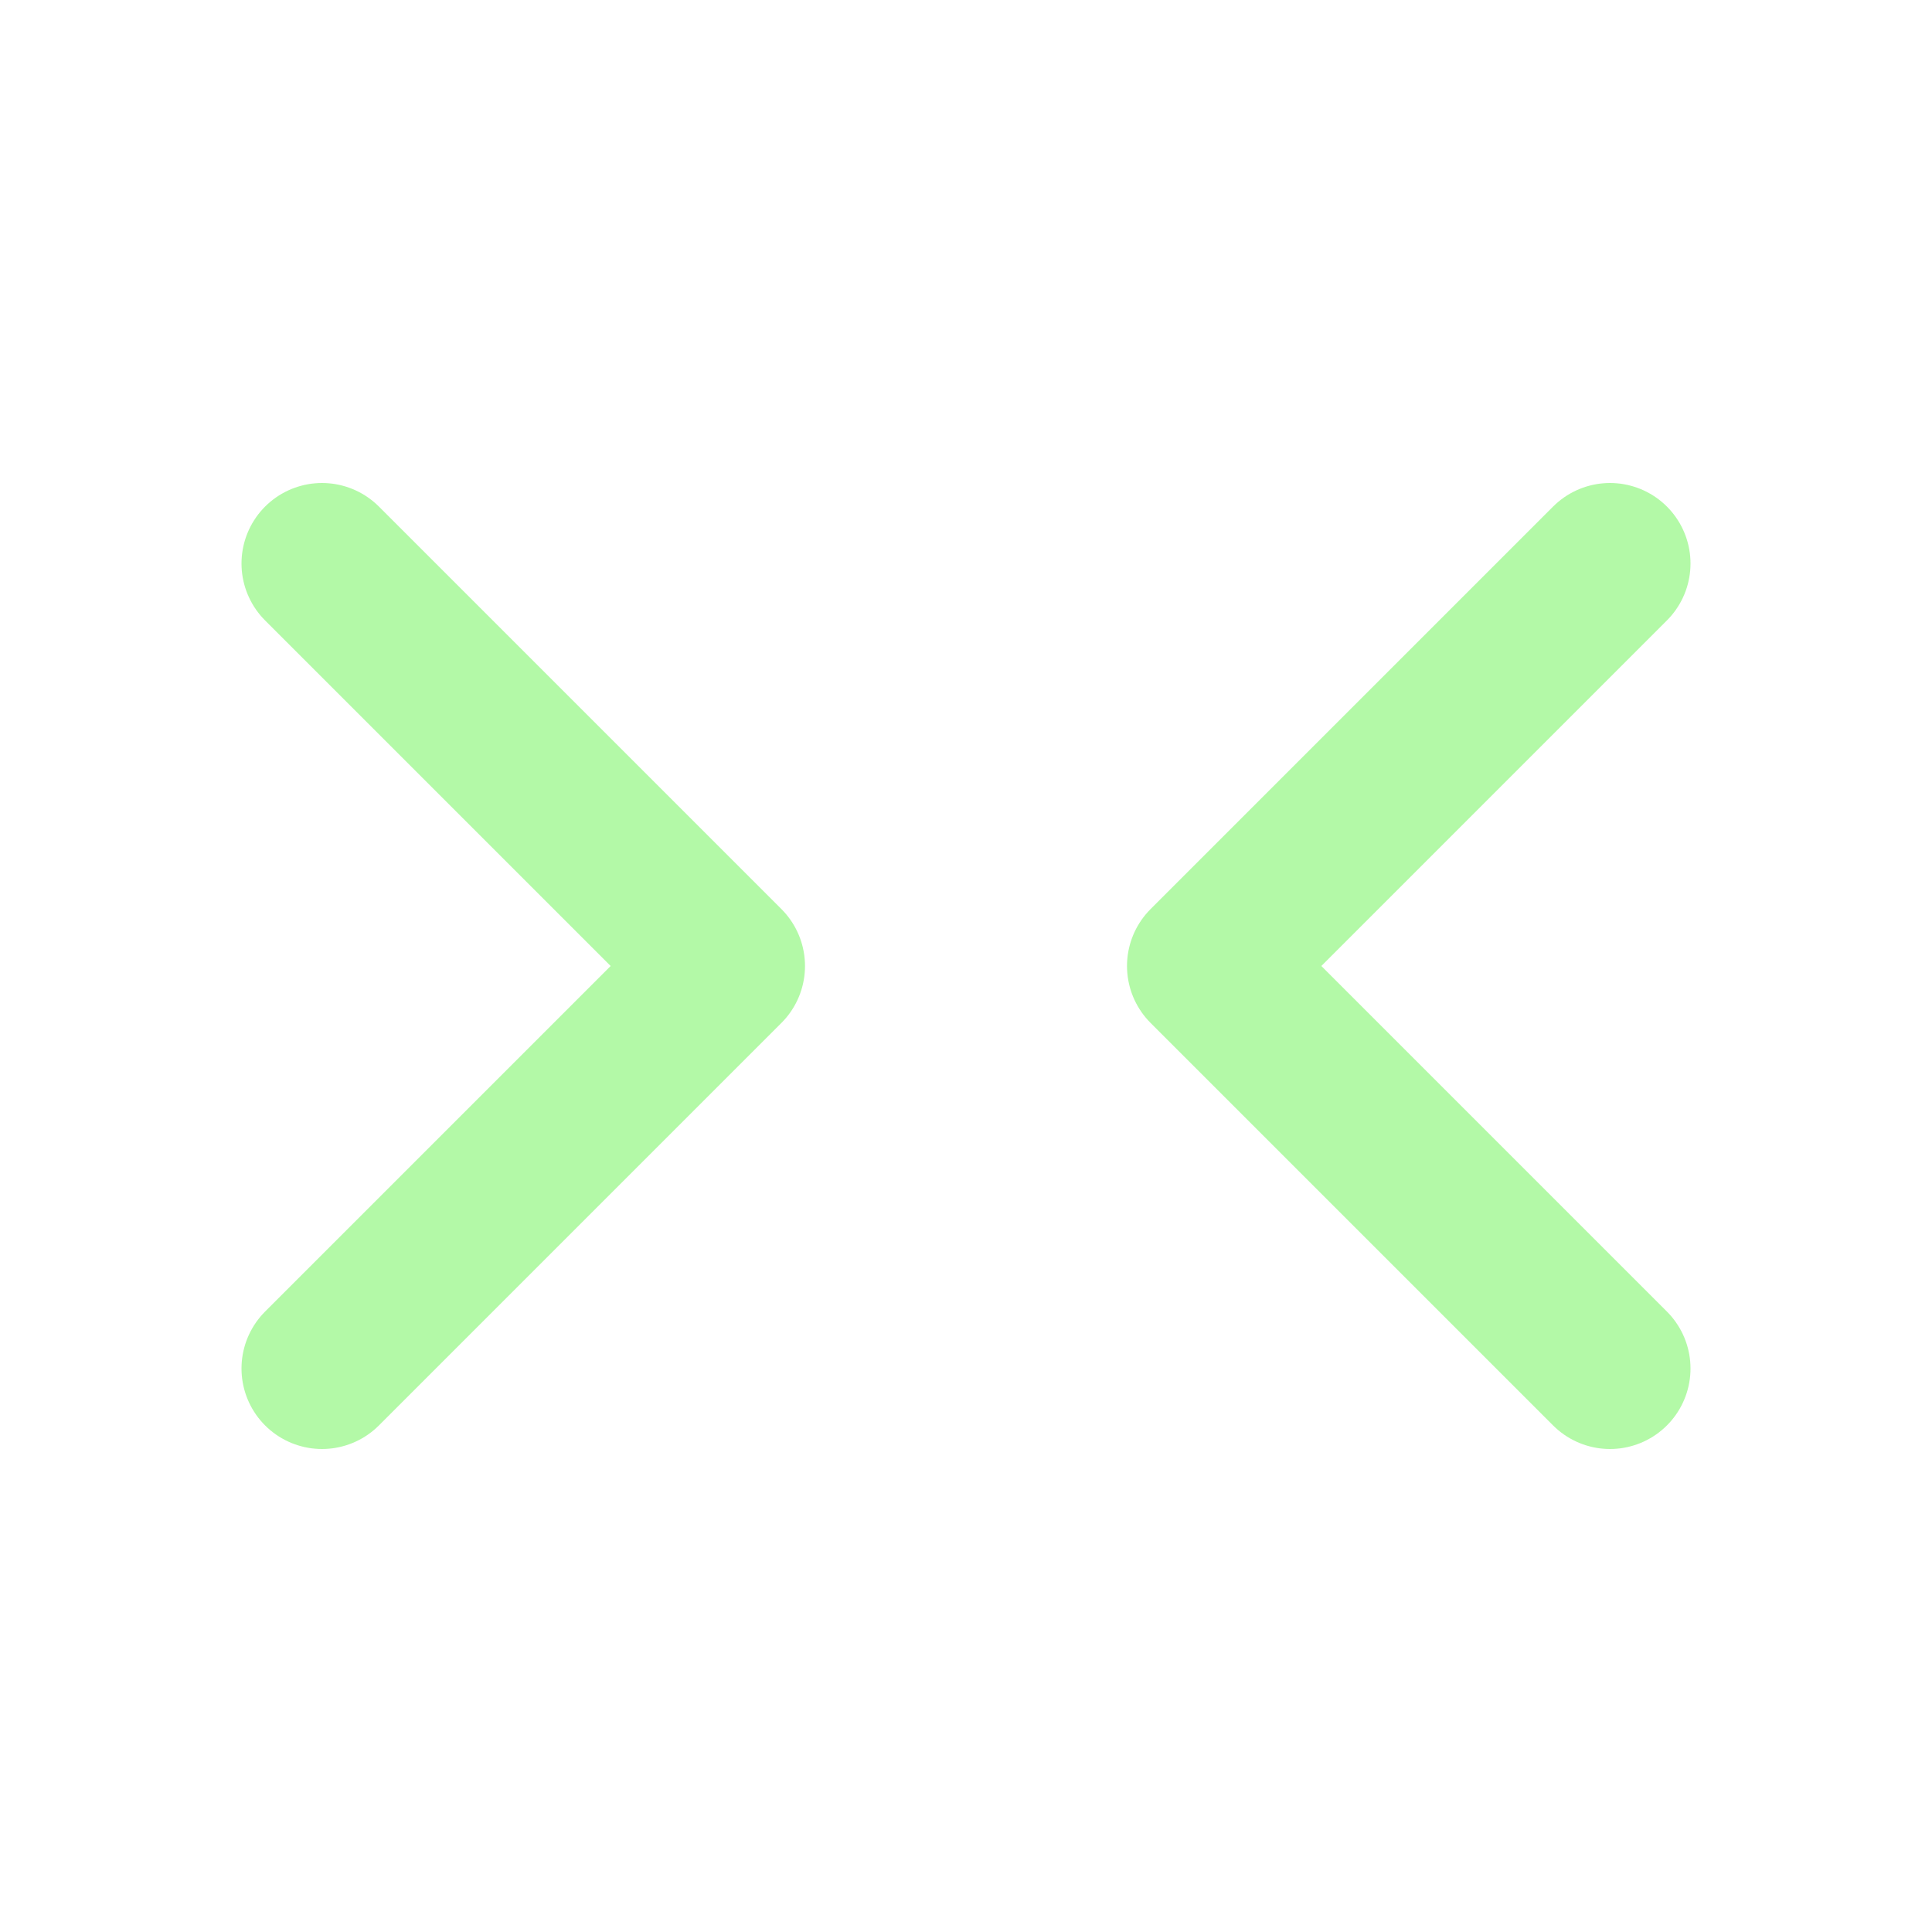
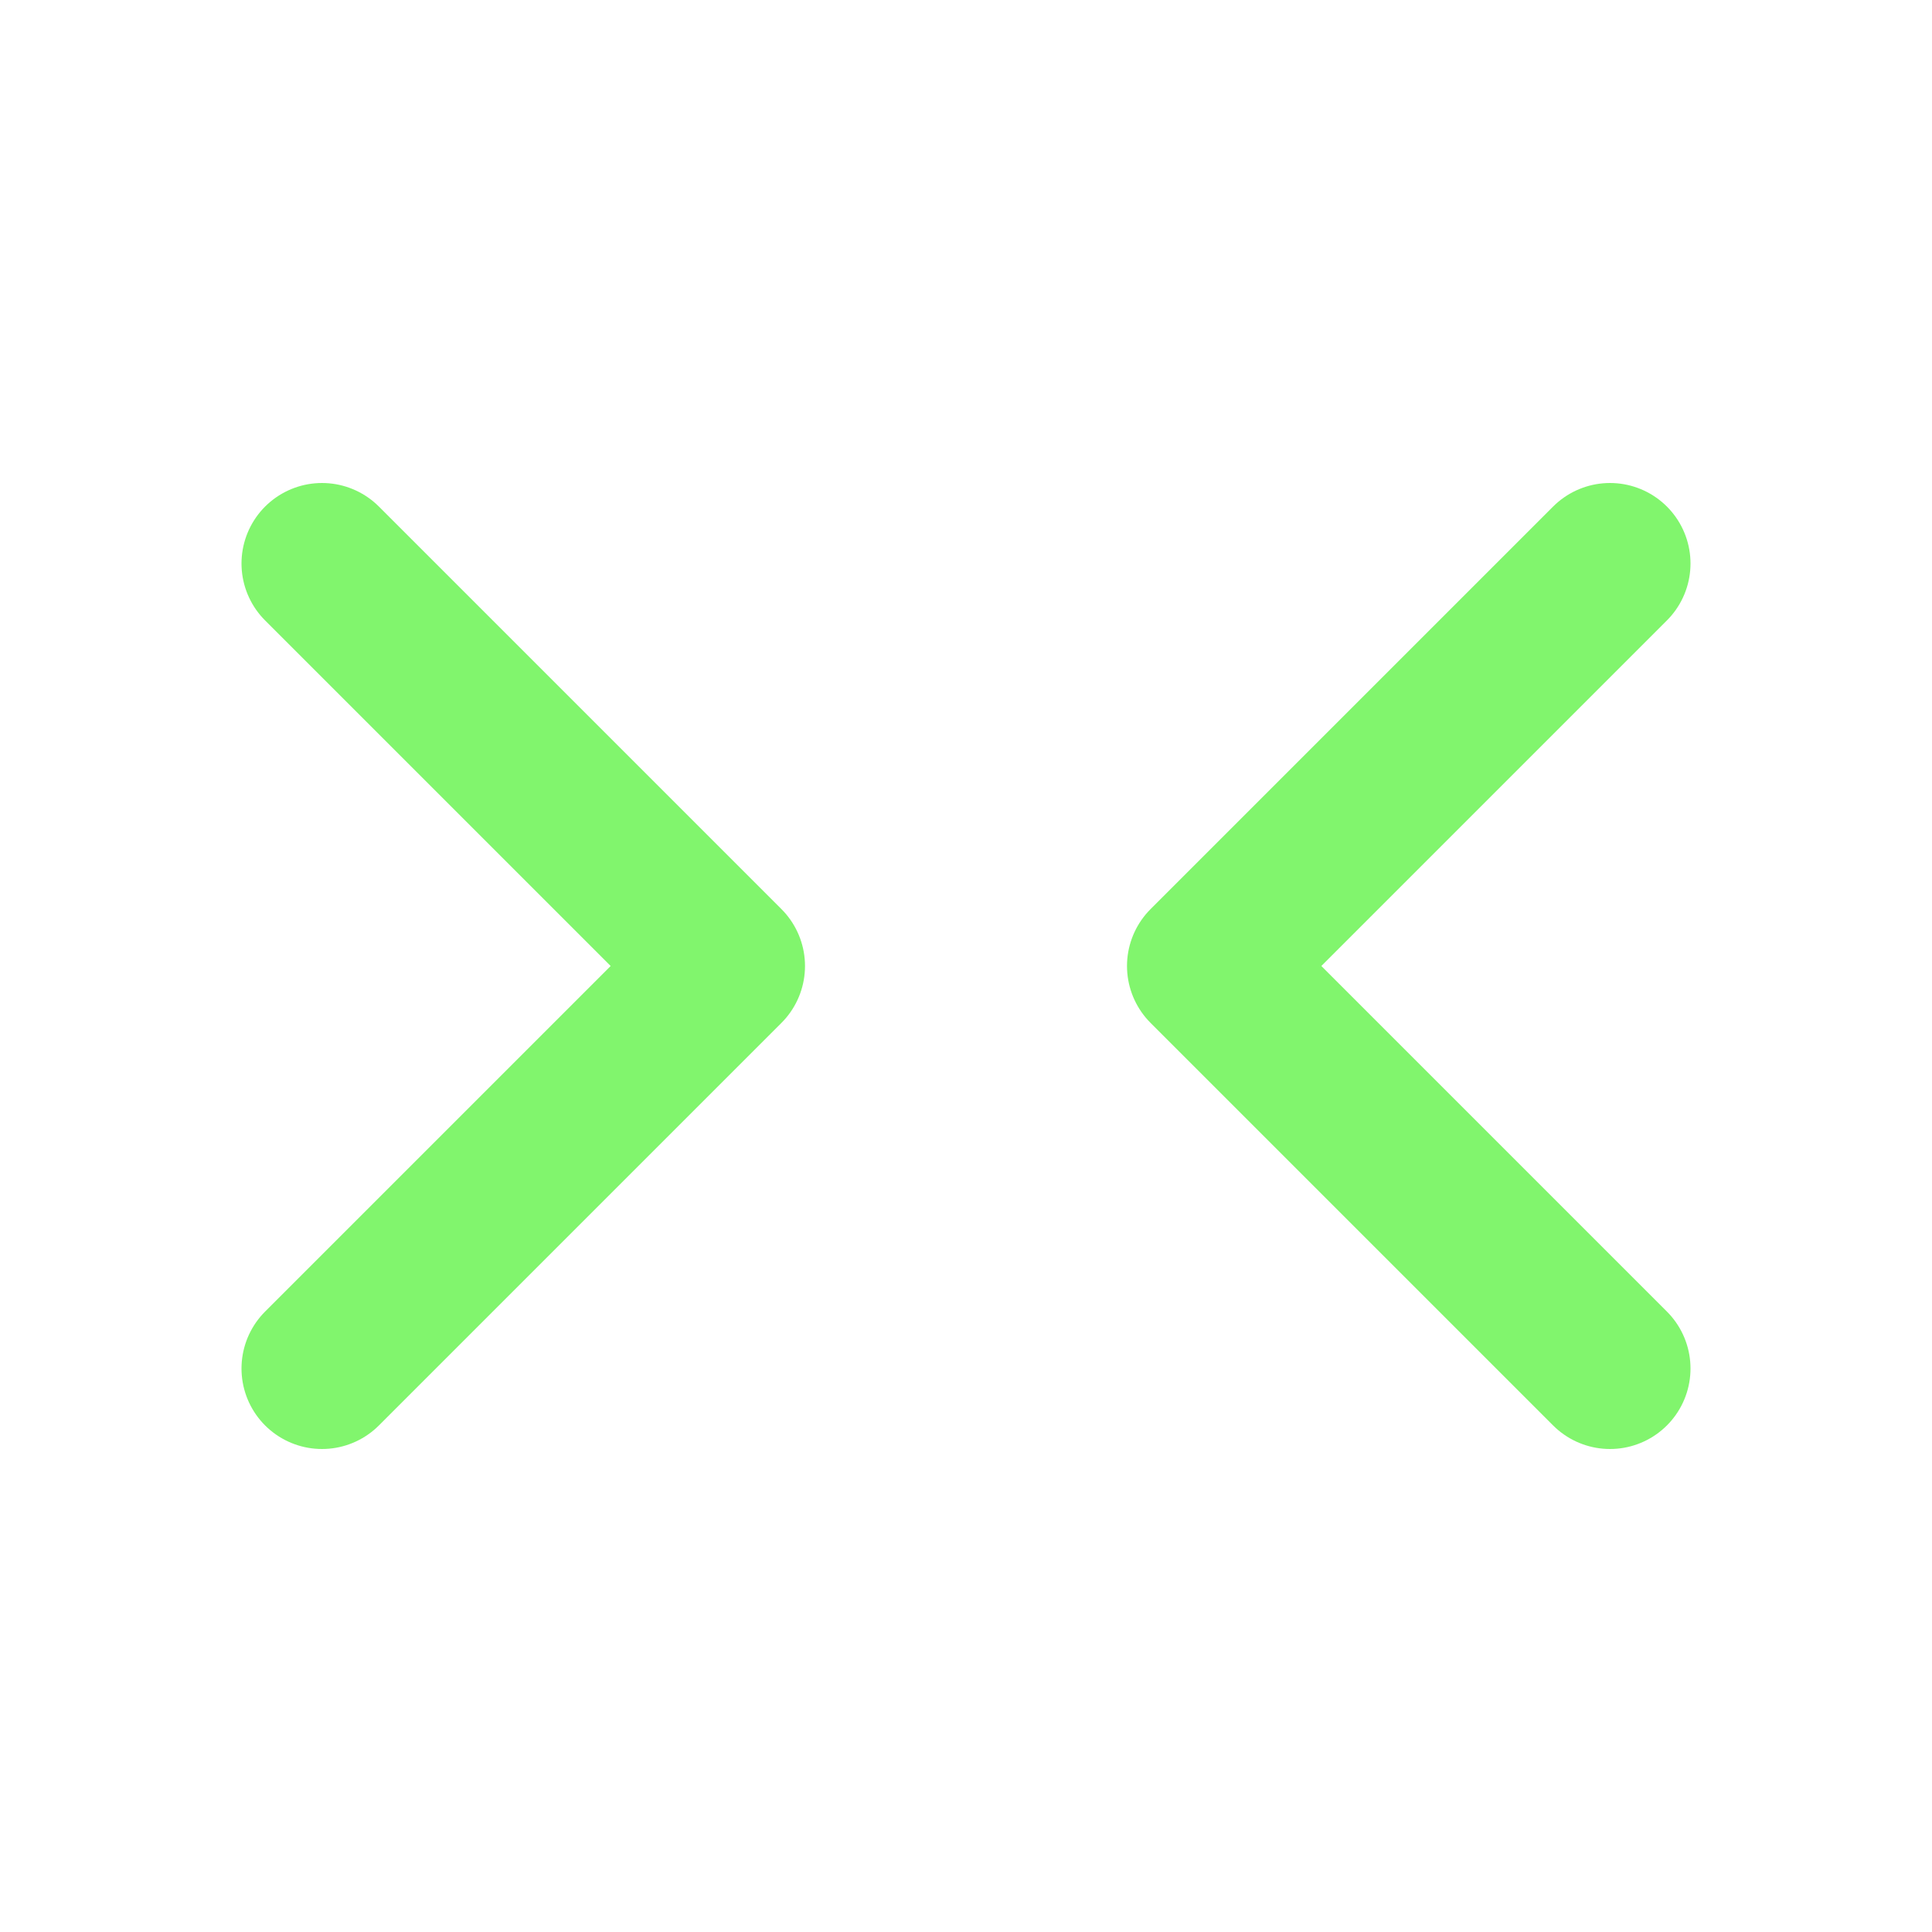
- <svg xmlns="http://www.w3.org/2000/svg" width="24" height="24" viewBox="0 0 24 24" fill="none" stroke="#81F56D99" stroke-width="2" stroke-linecap="round" stroke-linejoin="round" class="lucide lucide-chevrons-right-left">
+ <svg xmlns="http://www.w3.org/2000/svg" width="24" height="24" viewBox="0 0 24 24" fill="none" stroke="#81F56D" stroke-width="2" stroke-linecap="round" stroke-linejoin="round" class="lucide lucide-chevrons-right-left">
  <path d="m20 17-5-5 5-5" />
  <path d="m4 17 5-5-5-5" />
</svg>
